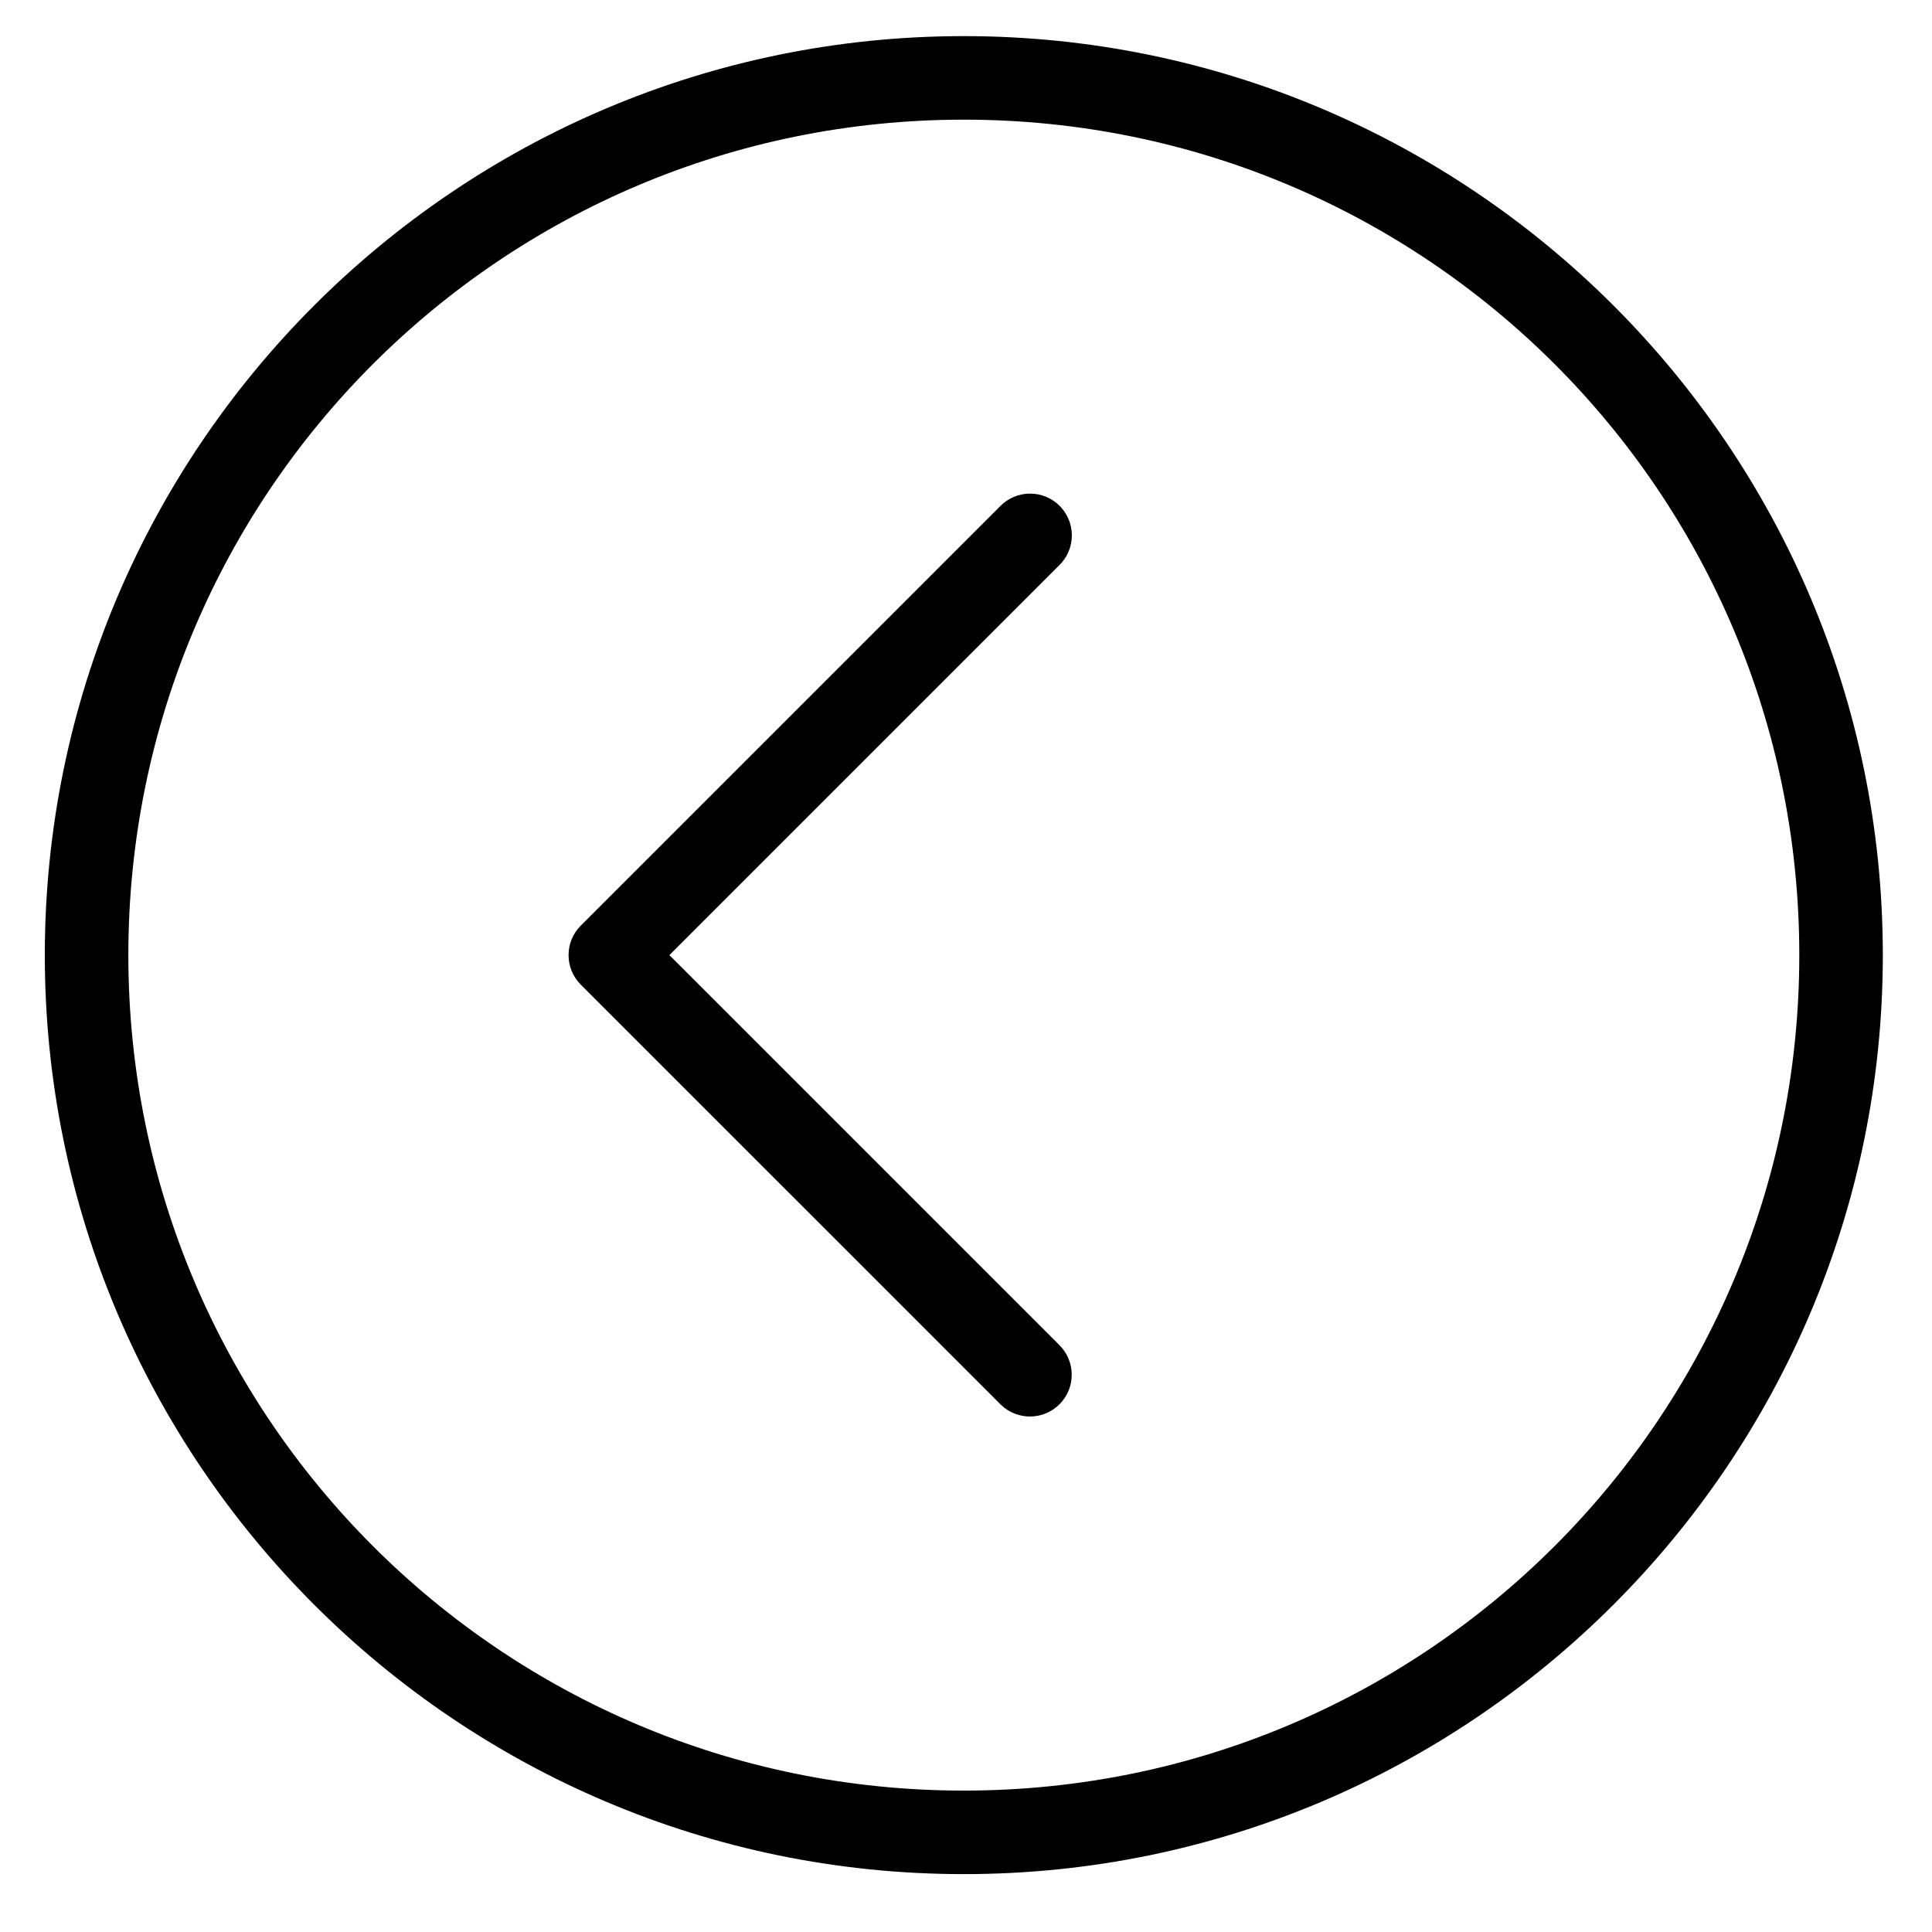
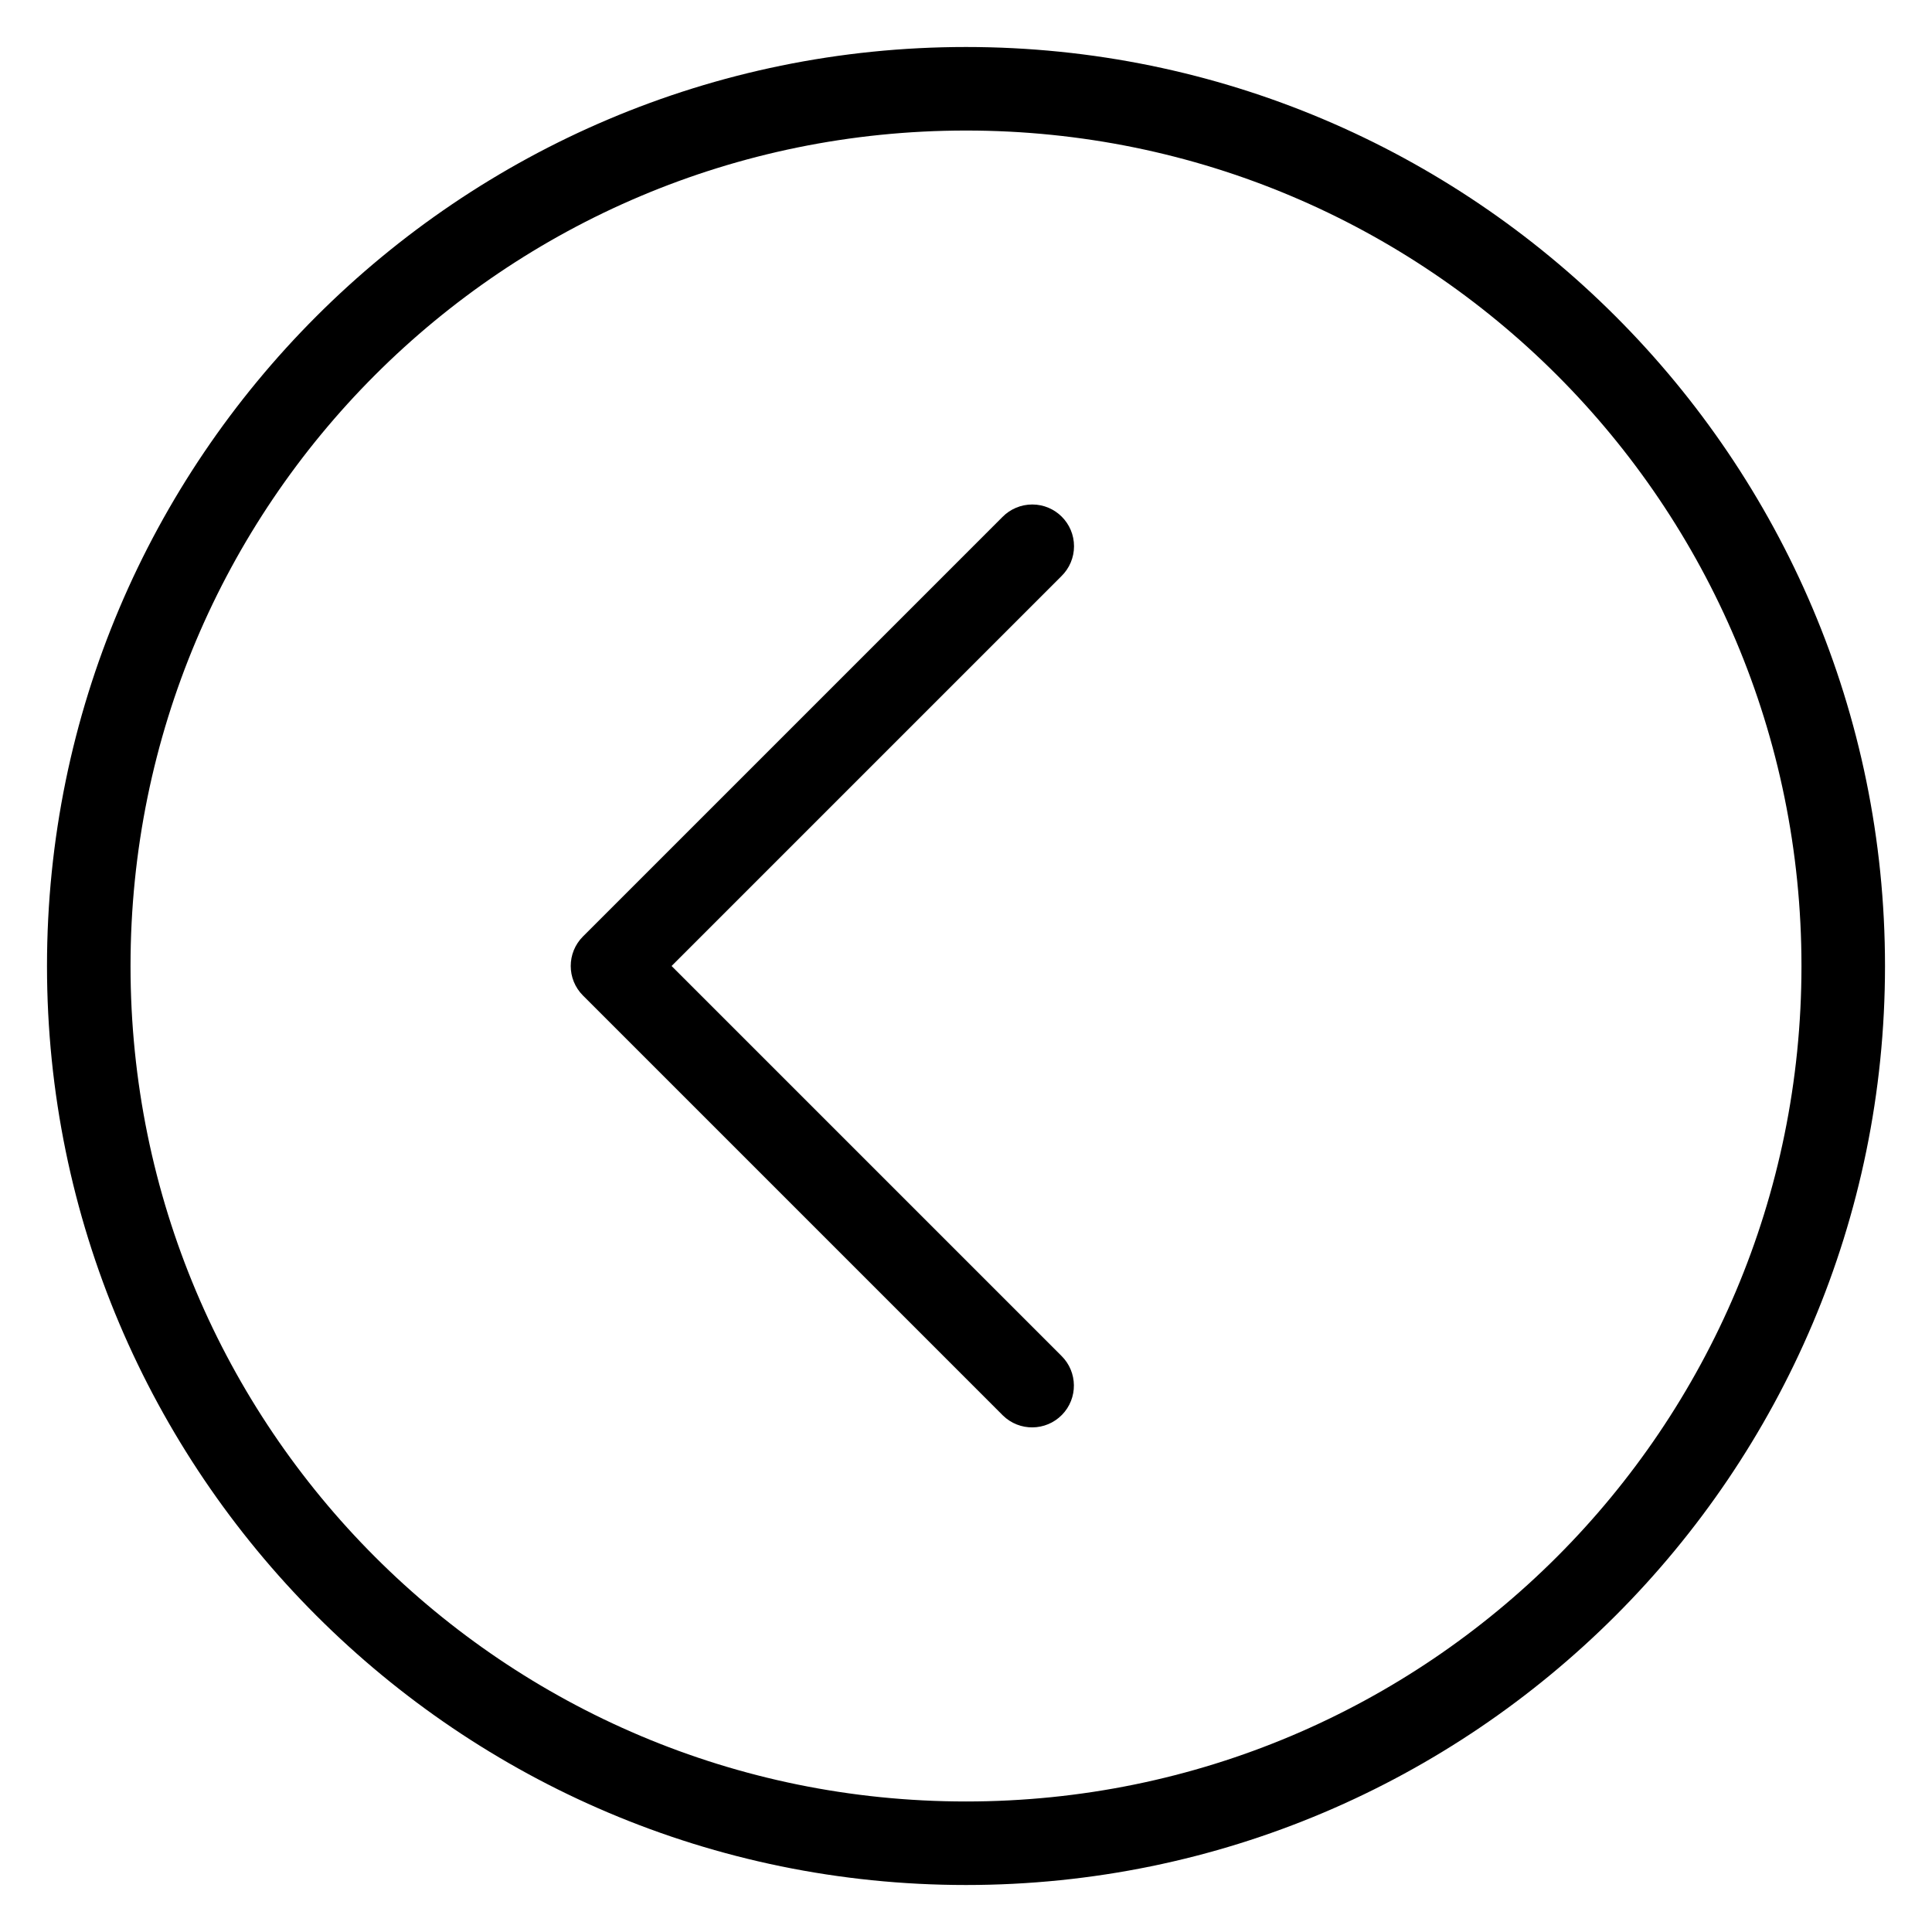
- <svg xmlns="http://www.w3.org/2000/svg" version="1.1" id="Layer_1" x="0px" y="0px" width="444px" height="444px" viewBox="578.5 20.5 444 444" enable-background="new 578.5 20.5 444 444" xml:space="preserve">
+ <svg xmlns="http://www.w3.org/2000/svg" version="1.1" id="Layer_1" x="0px" y="0px" width="444px" height="444px" viewBox="0 0 444 444" enable-background="new 0 0 444 444" xml:space="preserve">
  <g transform="translate(0,-952.3622)">
-     <path fill="#000F" d="M800,981.162c116.493,0,211.2,94.658,211.2,211.2c0,116.496-94.704,211.199-211.2,211.199   c-116.542,0-211.2-94.705-211.2-211.199C588.8,1075.823,683.461,981.162,800,981.162L800,981.162z M800,1000.361   c-106.166,0-192.003,85.835-192.003,192.001c0,106.115,85.839,192.003,192.003,192.003c106.113,0,192.002-85.89,192.002-192.003   C992.002,1086.198,906.115,1000.36,800,1000.361L800,1000.361z" />
-     <path fill="#000F" d="M815.23,1086.299c5.302,0.003,9.598,4.303,9.595,9.605c-0.001,2.591-1.05,5.072-2.908,6.878l-89.579,89.58   l89.579,89.58c3.786,3.712,3.846,9.79,0.133,13.576c-3.712,3.784-9.79,3.845-13.575,0.133c-0.045-0.044-0.09-0.088-0.133-0.133   l-96.368-96.369c-3.749-3.749-3.749-9.827,0-13.576l96.368-96.368C810.15,1087.347,812.636,1086.298,815.23,1086.299   L815.23,1086.299z" />
+     <path d="M222,963.163c116.493,0,211.2,94.658,211.2,211.2c0,116.495-94.704,211.198-211.2,211.198   c-116.542,0-211.2-94.705-211.2-211.198C10.8,1057.824,105.461,963.163,222,963.163L222,963.163z M222,982.362   c-106.166,0-192.003,85.835-192.003,192.001c0,106.114,85.839,192.003,192.003,192.003c106.113,0,192.002-85.891,192.002-192.003   C414.002,1068.199,328.115,982.361,222,982.362L222,982.362z" />
+     <path d="M237.23,1068.3c5.302,0.003,9.598,4.303,9.595,9.605c-0.001,2.591-1.05,5.071-2.908,6.878l-89.579,89.58l89.579,89.579   c3.786,3.713,3.846,9.791,0.133,13.576c-3.712,3.783-9.79,3.846-13.575,0.133c-0.045-0.043-0.09-0.088-0.133-0.133l-96.368-96.369   c-3.749-3.75-3.749-9.826,0-13.575l96.368-96.368C232.15,1069.348,234.636,1068.299,237.23,1068.3L237.23,1068.3z" />
  </g>
</svg>
